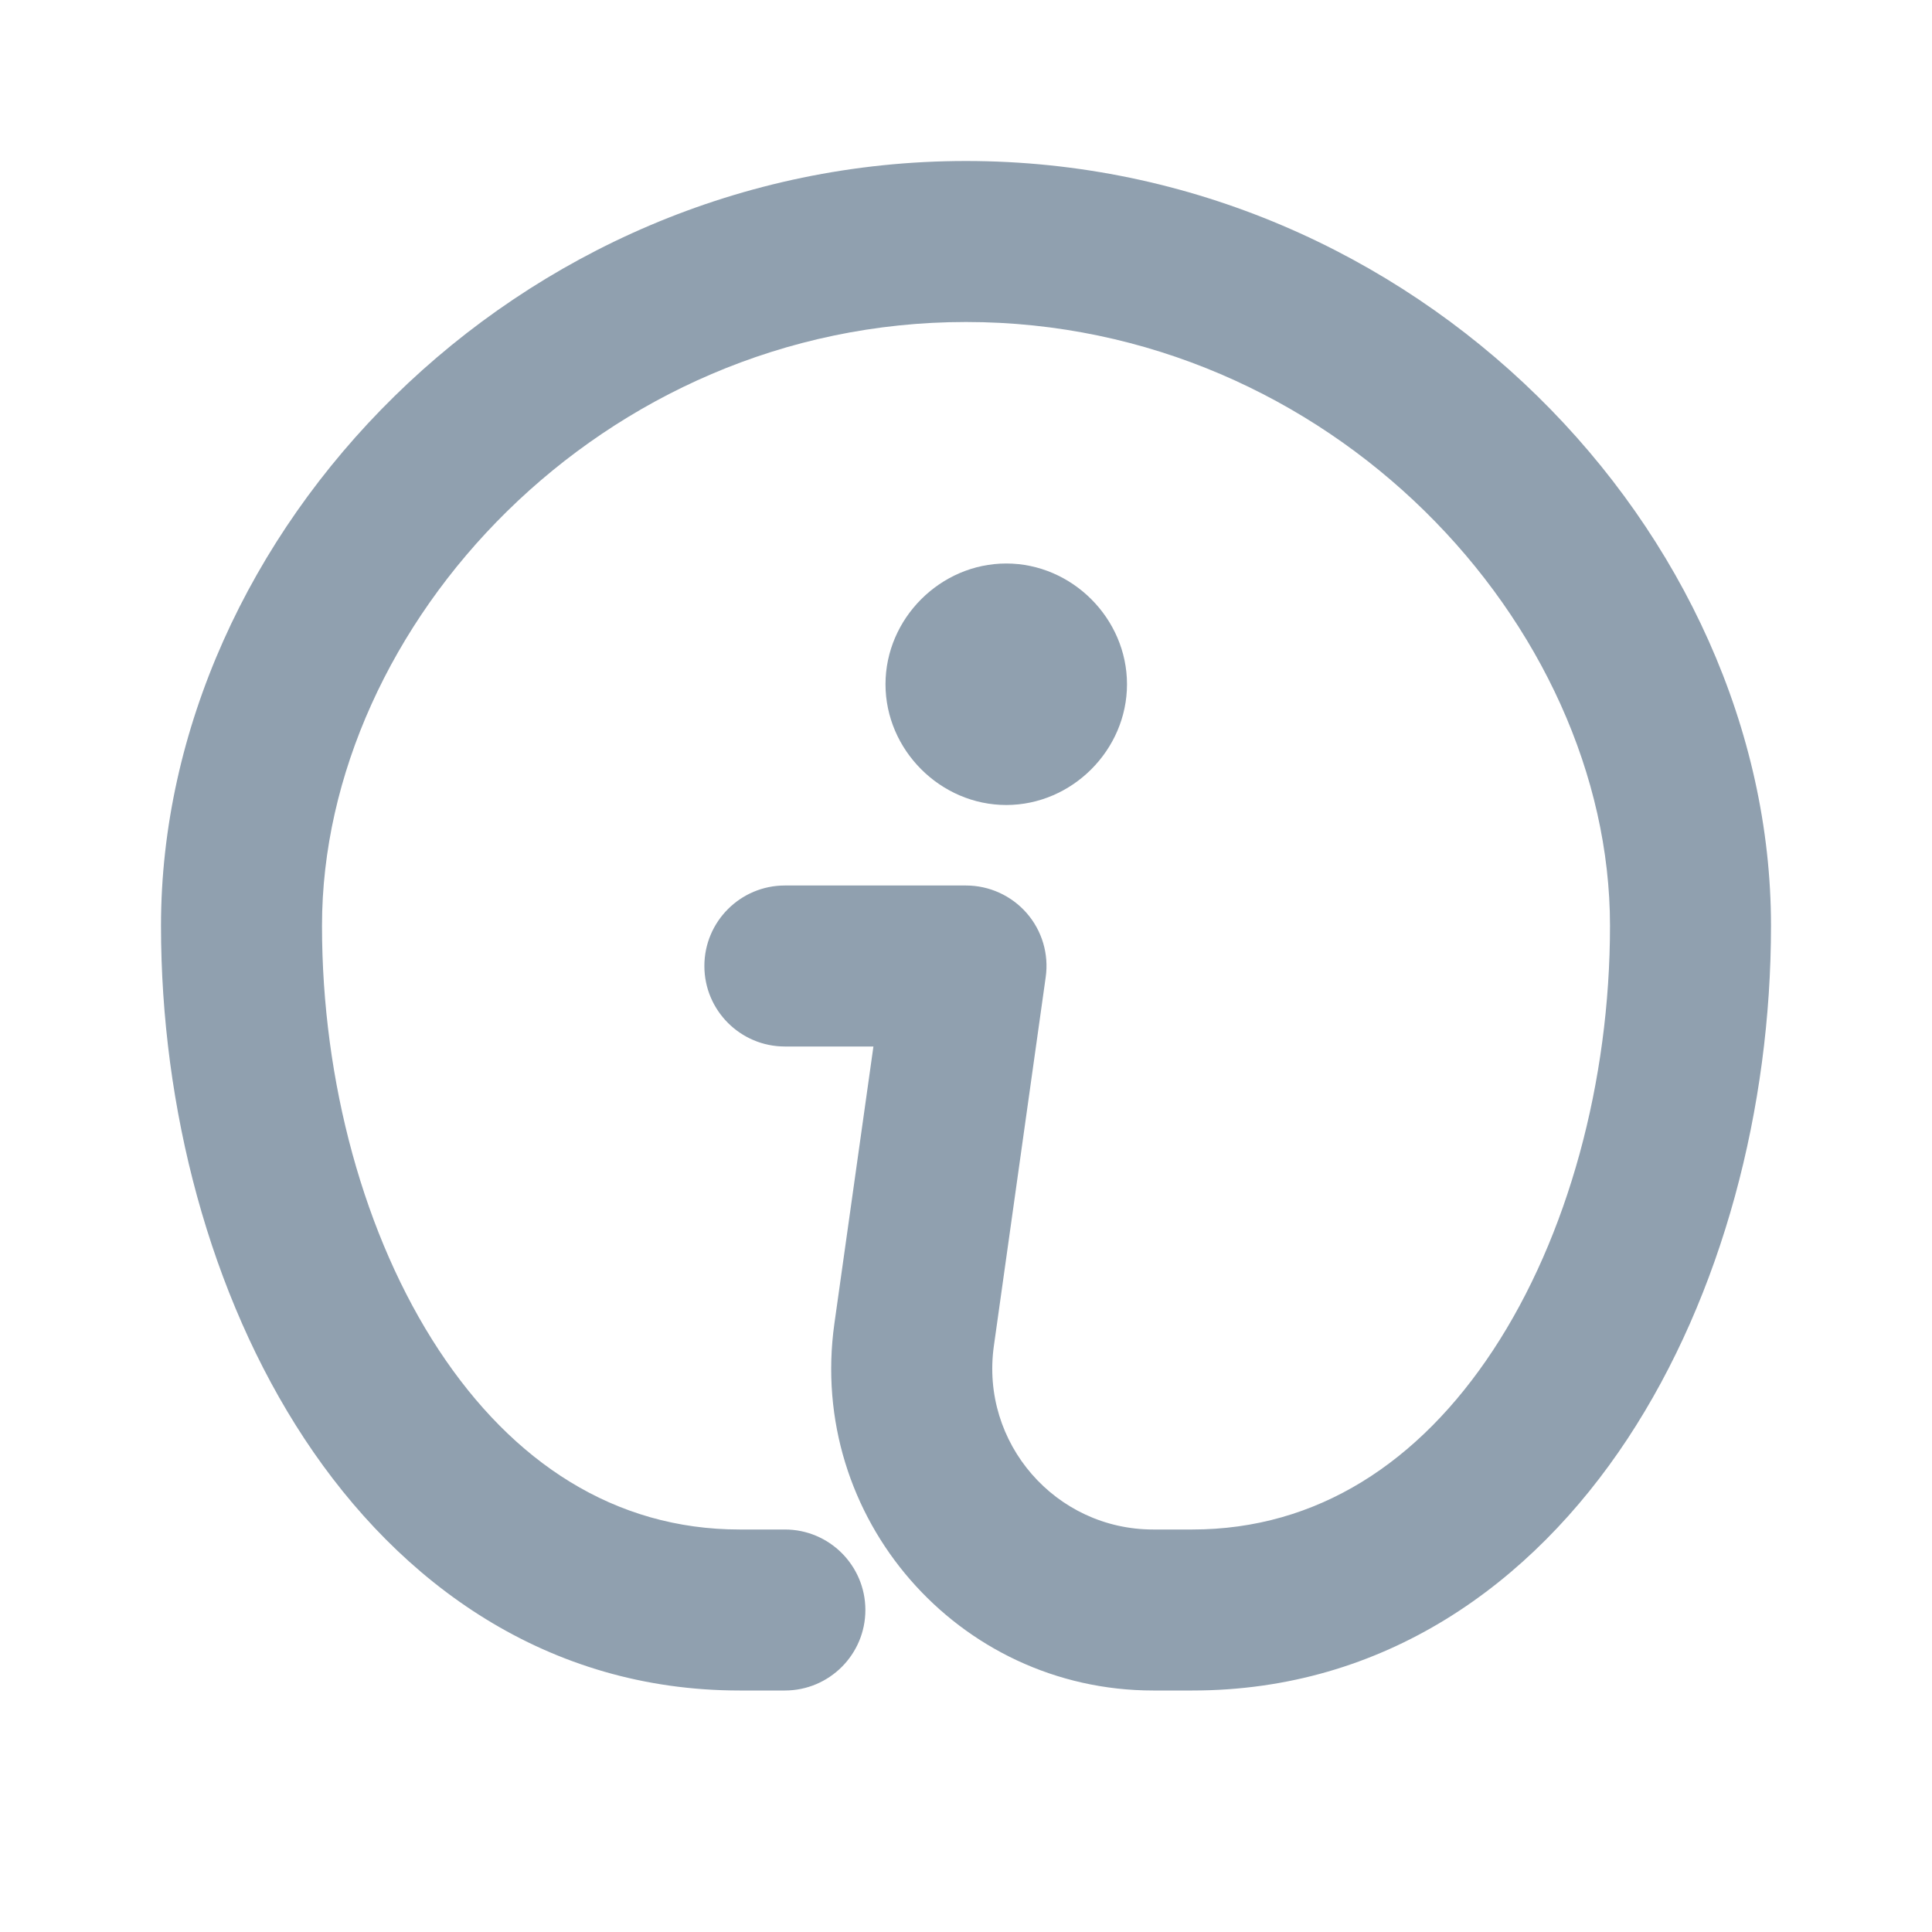
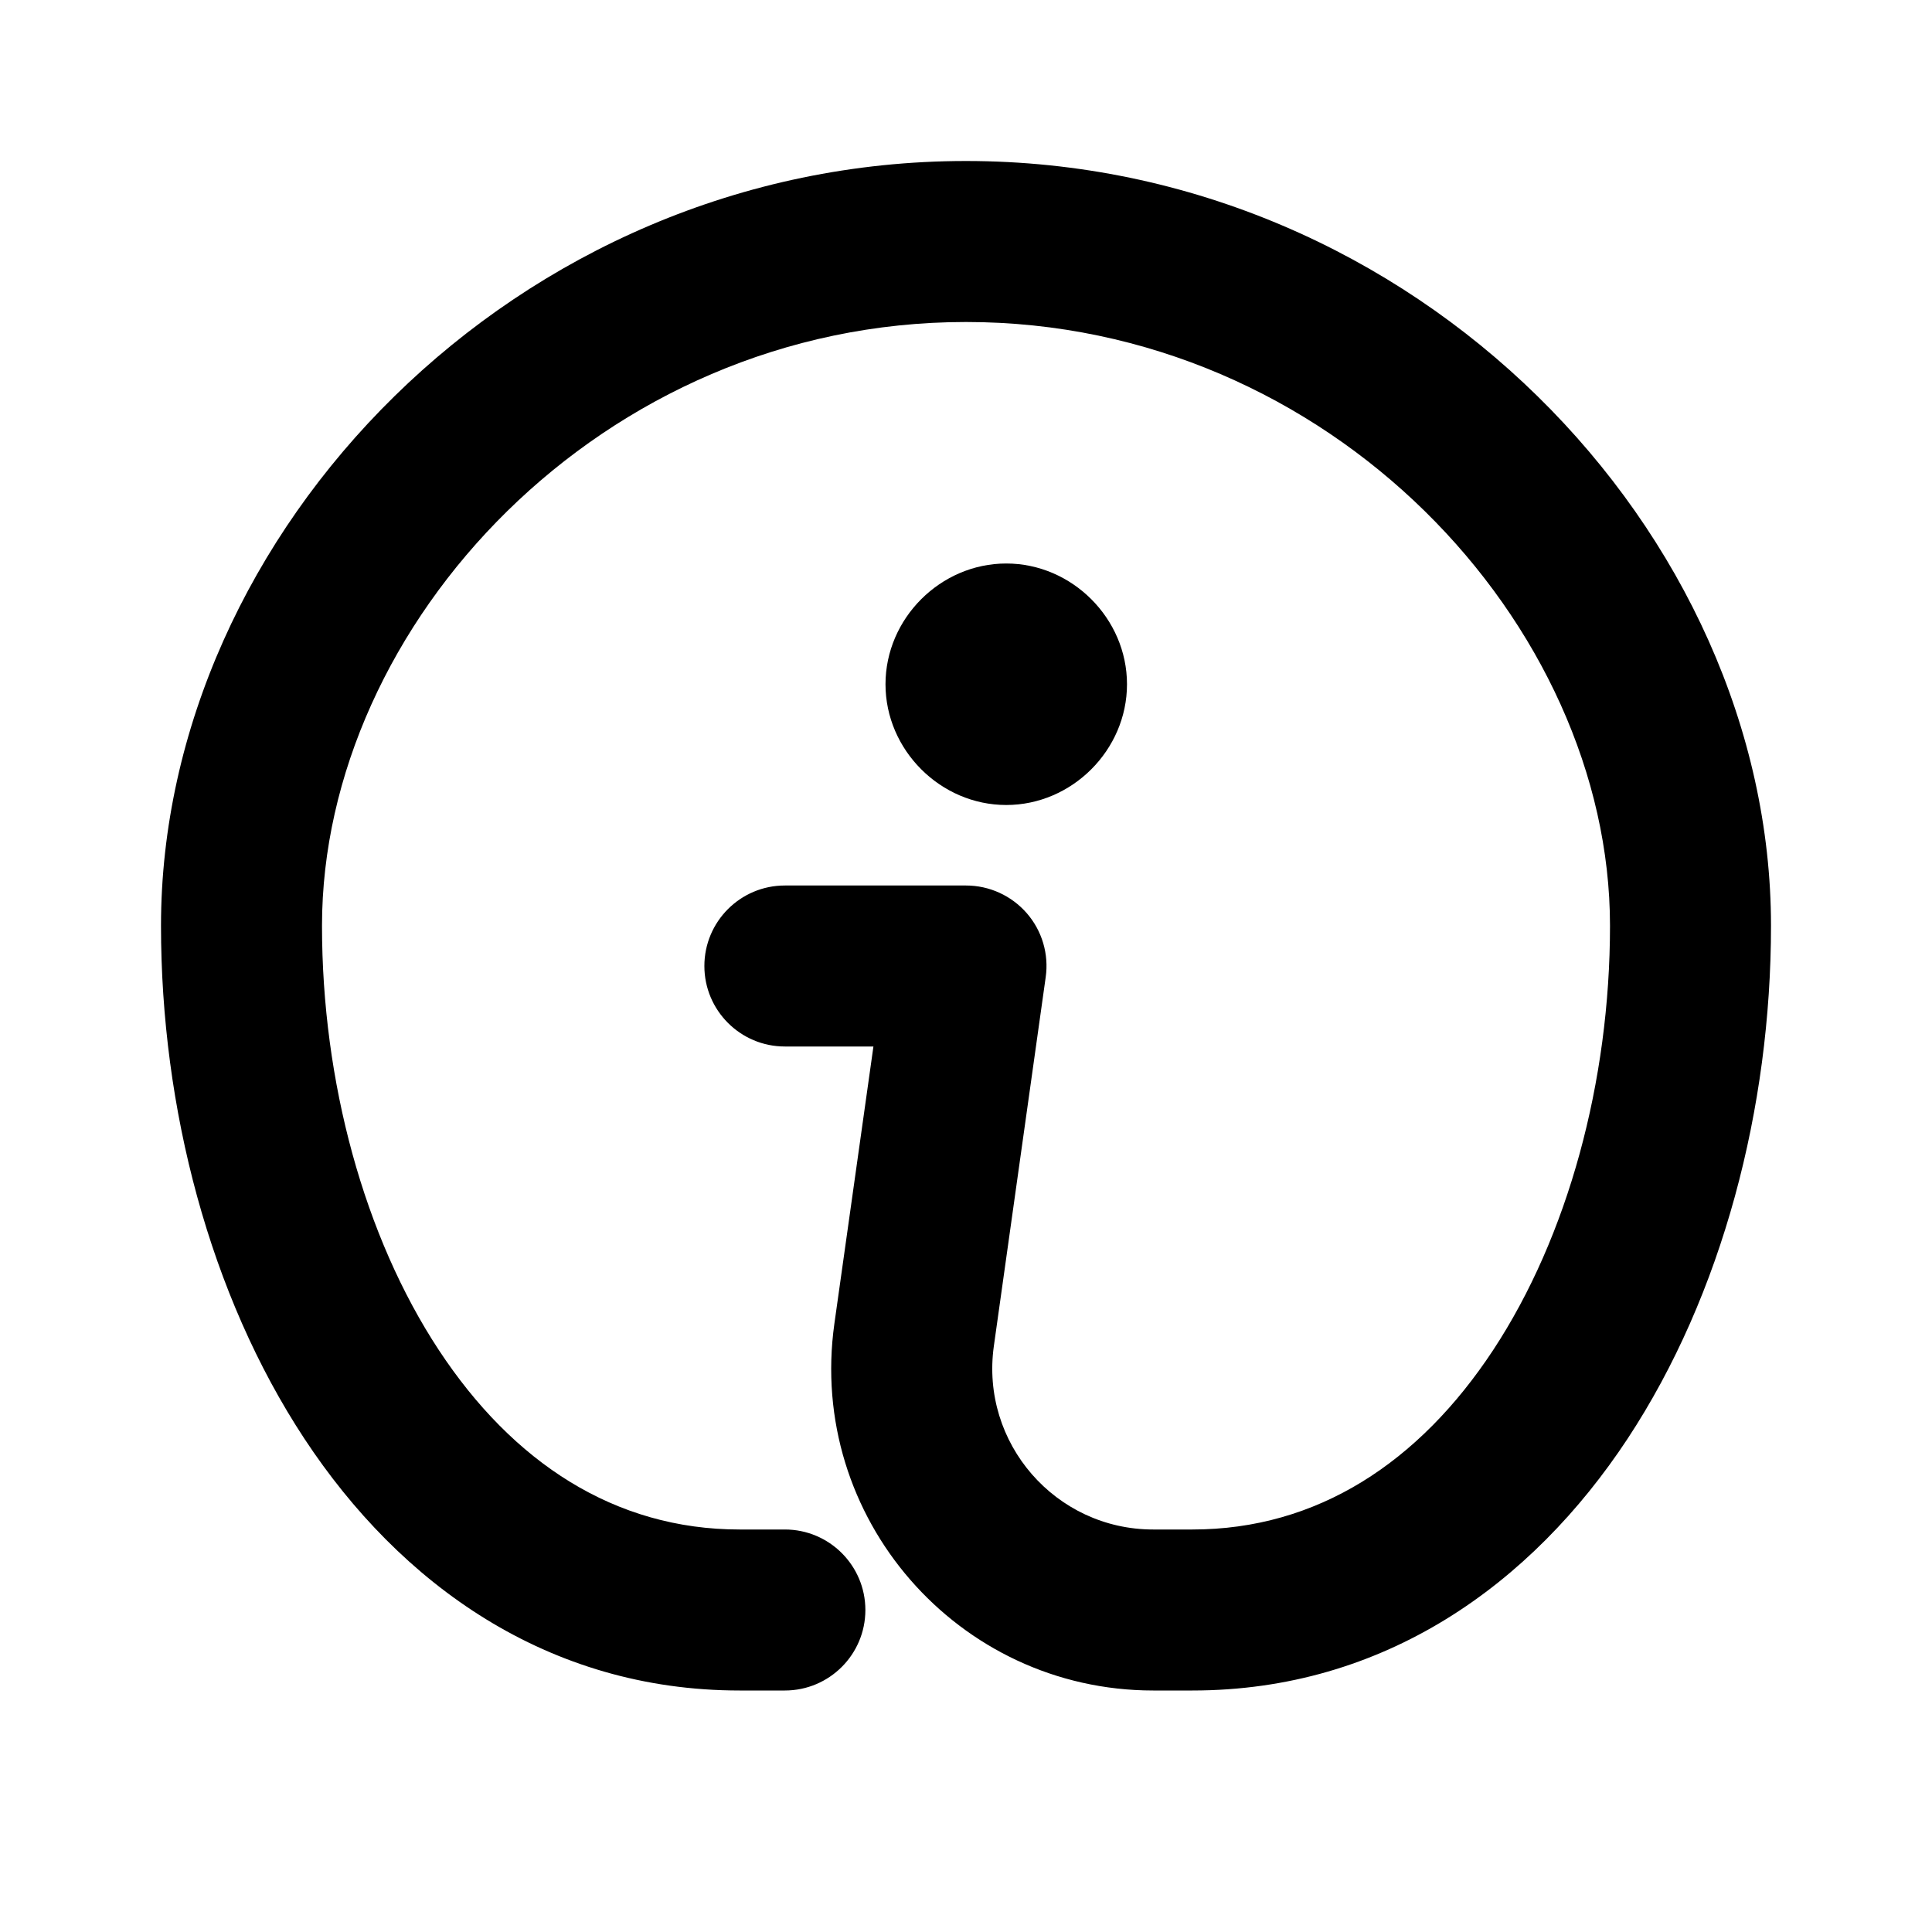
- <svg xmlns="http://www.w3.org/2000/svg" width="24" height="24" viewBox="0 0 24 24" fill="none">
-   <path d="M4 11.5C4 7.763 7.472 4 12 4C16.528 4 20 7.763 20 11.5C20 13.435 19.477 15.361 18.548 16.772C17.629 18.167 16.364 19 14.812 19H14.326C13.111 19 12.177 17.925 12.346 16.721L12.99 12.139C13.031 11.853 12.945 11.562 12.755 11.344C12.565 11.126 12.29 11 12 11H9.75C9.198 11 8.75 11.448 8.75 12C8.75 12.552 9.198 13 9.75 13H10.85L10.365 16.443C10.027 18.85 11.896 21 14.326 21H14.812C17.198 21 19.027 19.679 20.218 17.873C21.398 16.082 22 13.758 22 11.5C22 6.623 17.597 2 12 2C6.403 2 2 6.623 2 11.5C2 13.758 2.602 16.082 3.782 17.873C4.972 19.679 6.802 21 9.188 21H9.75C10.302 21 10.75 20.552 10.75 20C10.75 19.448 10.302 19 9.75 19H9.188C7.636 19 6.371 18.167 5.452 16.772C4.523 15.361 4 13.435 4 11.5Z" fill="#90A0AF" />
-   <path d="M11 8.5C11 9.317 11.683 10 12.5 10C13.317 10 14 9.317 14 8.5C14 7.683 13.317 7 12.5 7C11.683 7 11 7.683 11 8.5Z" fill="#90A0AF" />
+ <svg xmlns="http://www.w3.org/2000/svg" width="24" height="24" viewBox="0 0 24 24" fill="#000000">
+   <path d="M4 11.5C4 7.763 7.472 4 12 4C16.528 4 20 7.763 20 11.5C20 13.435 19.477 15.361 18.548 16.772C17.629 18.167 16.364 19 14.812 19H14.326C13.111 19 12.177 17.925 12.346 16.721L12.99 12.139C13.031 11.853 12.945 11.562 12.755 11.344C12.565 11.126 12.29 11 12 11H9.75C9.198 11 8.75 11.448 8.75 12C8.75 12.552 9.198 13 9.75 13H10.85L10.365 16.443C10.027 18.85 11.896 21 14.326 21H14.812C17.198 21 19.027 19.679 20.218 17.873C21.398 16.082 22 13.758 22 11.5C22 6.623 17.597 2 12 2C6.403 2 2 6.623 2 11.5C2 13.758 2.602 16.082 3.782 17.873C4.972 19.679 6.802 21 9.188 21H9.75C10.302 21 10.75 20.552 10.75 20C10.75 19.448 10.302 19 9.75 19H9.188C7.636 19 6.371 18.167 5.452 16.772C4.523 15.361 4 13.435 4 11.5Z" fill="#000000" />
+   <path d="M11 8.5C11 9.317 11.683 10 12.5 10C13.317 10 14 9.317 14 8.5C14 7.683 13.317 7 12.5 7C11.683 7 11 7.683 11 8.5Z" fill="#000000" />
</svg>
